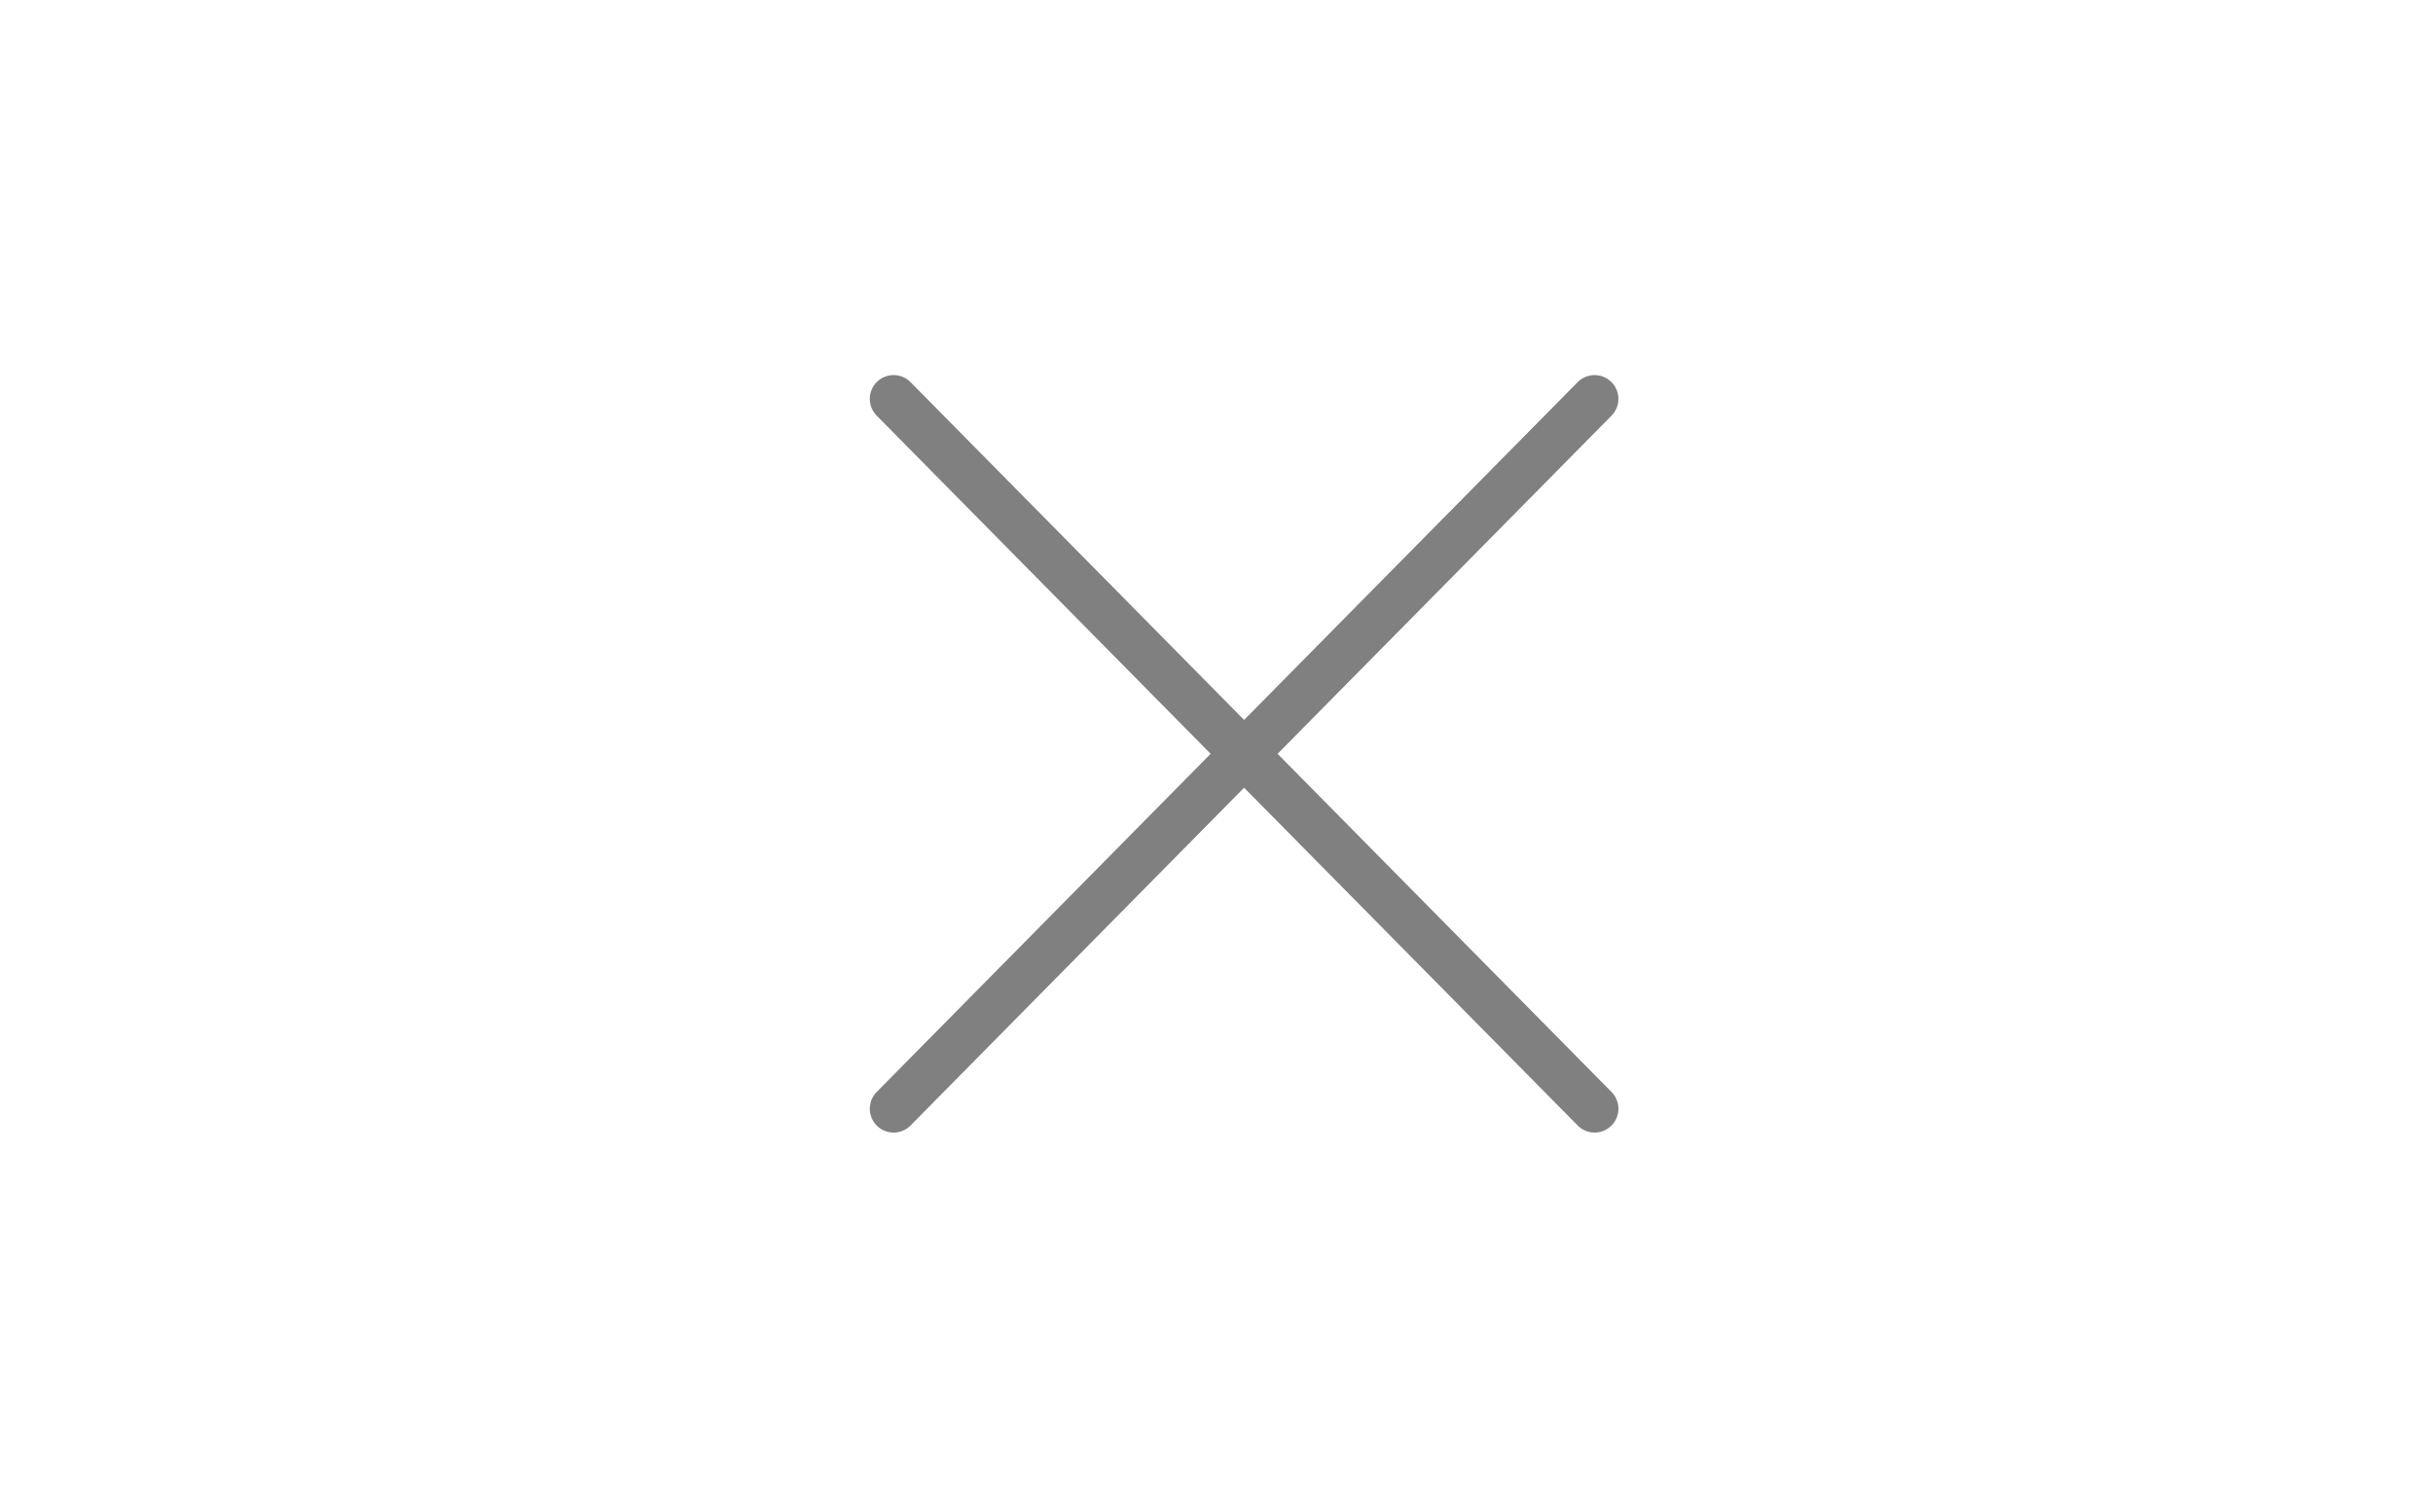
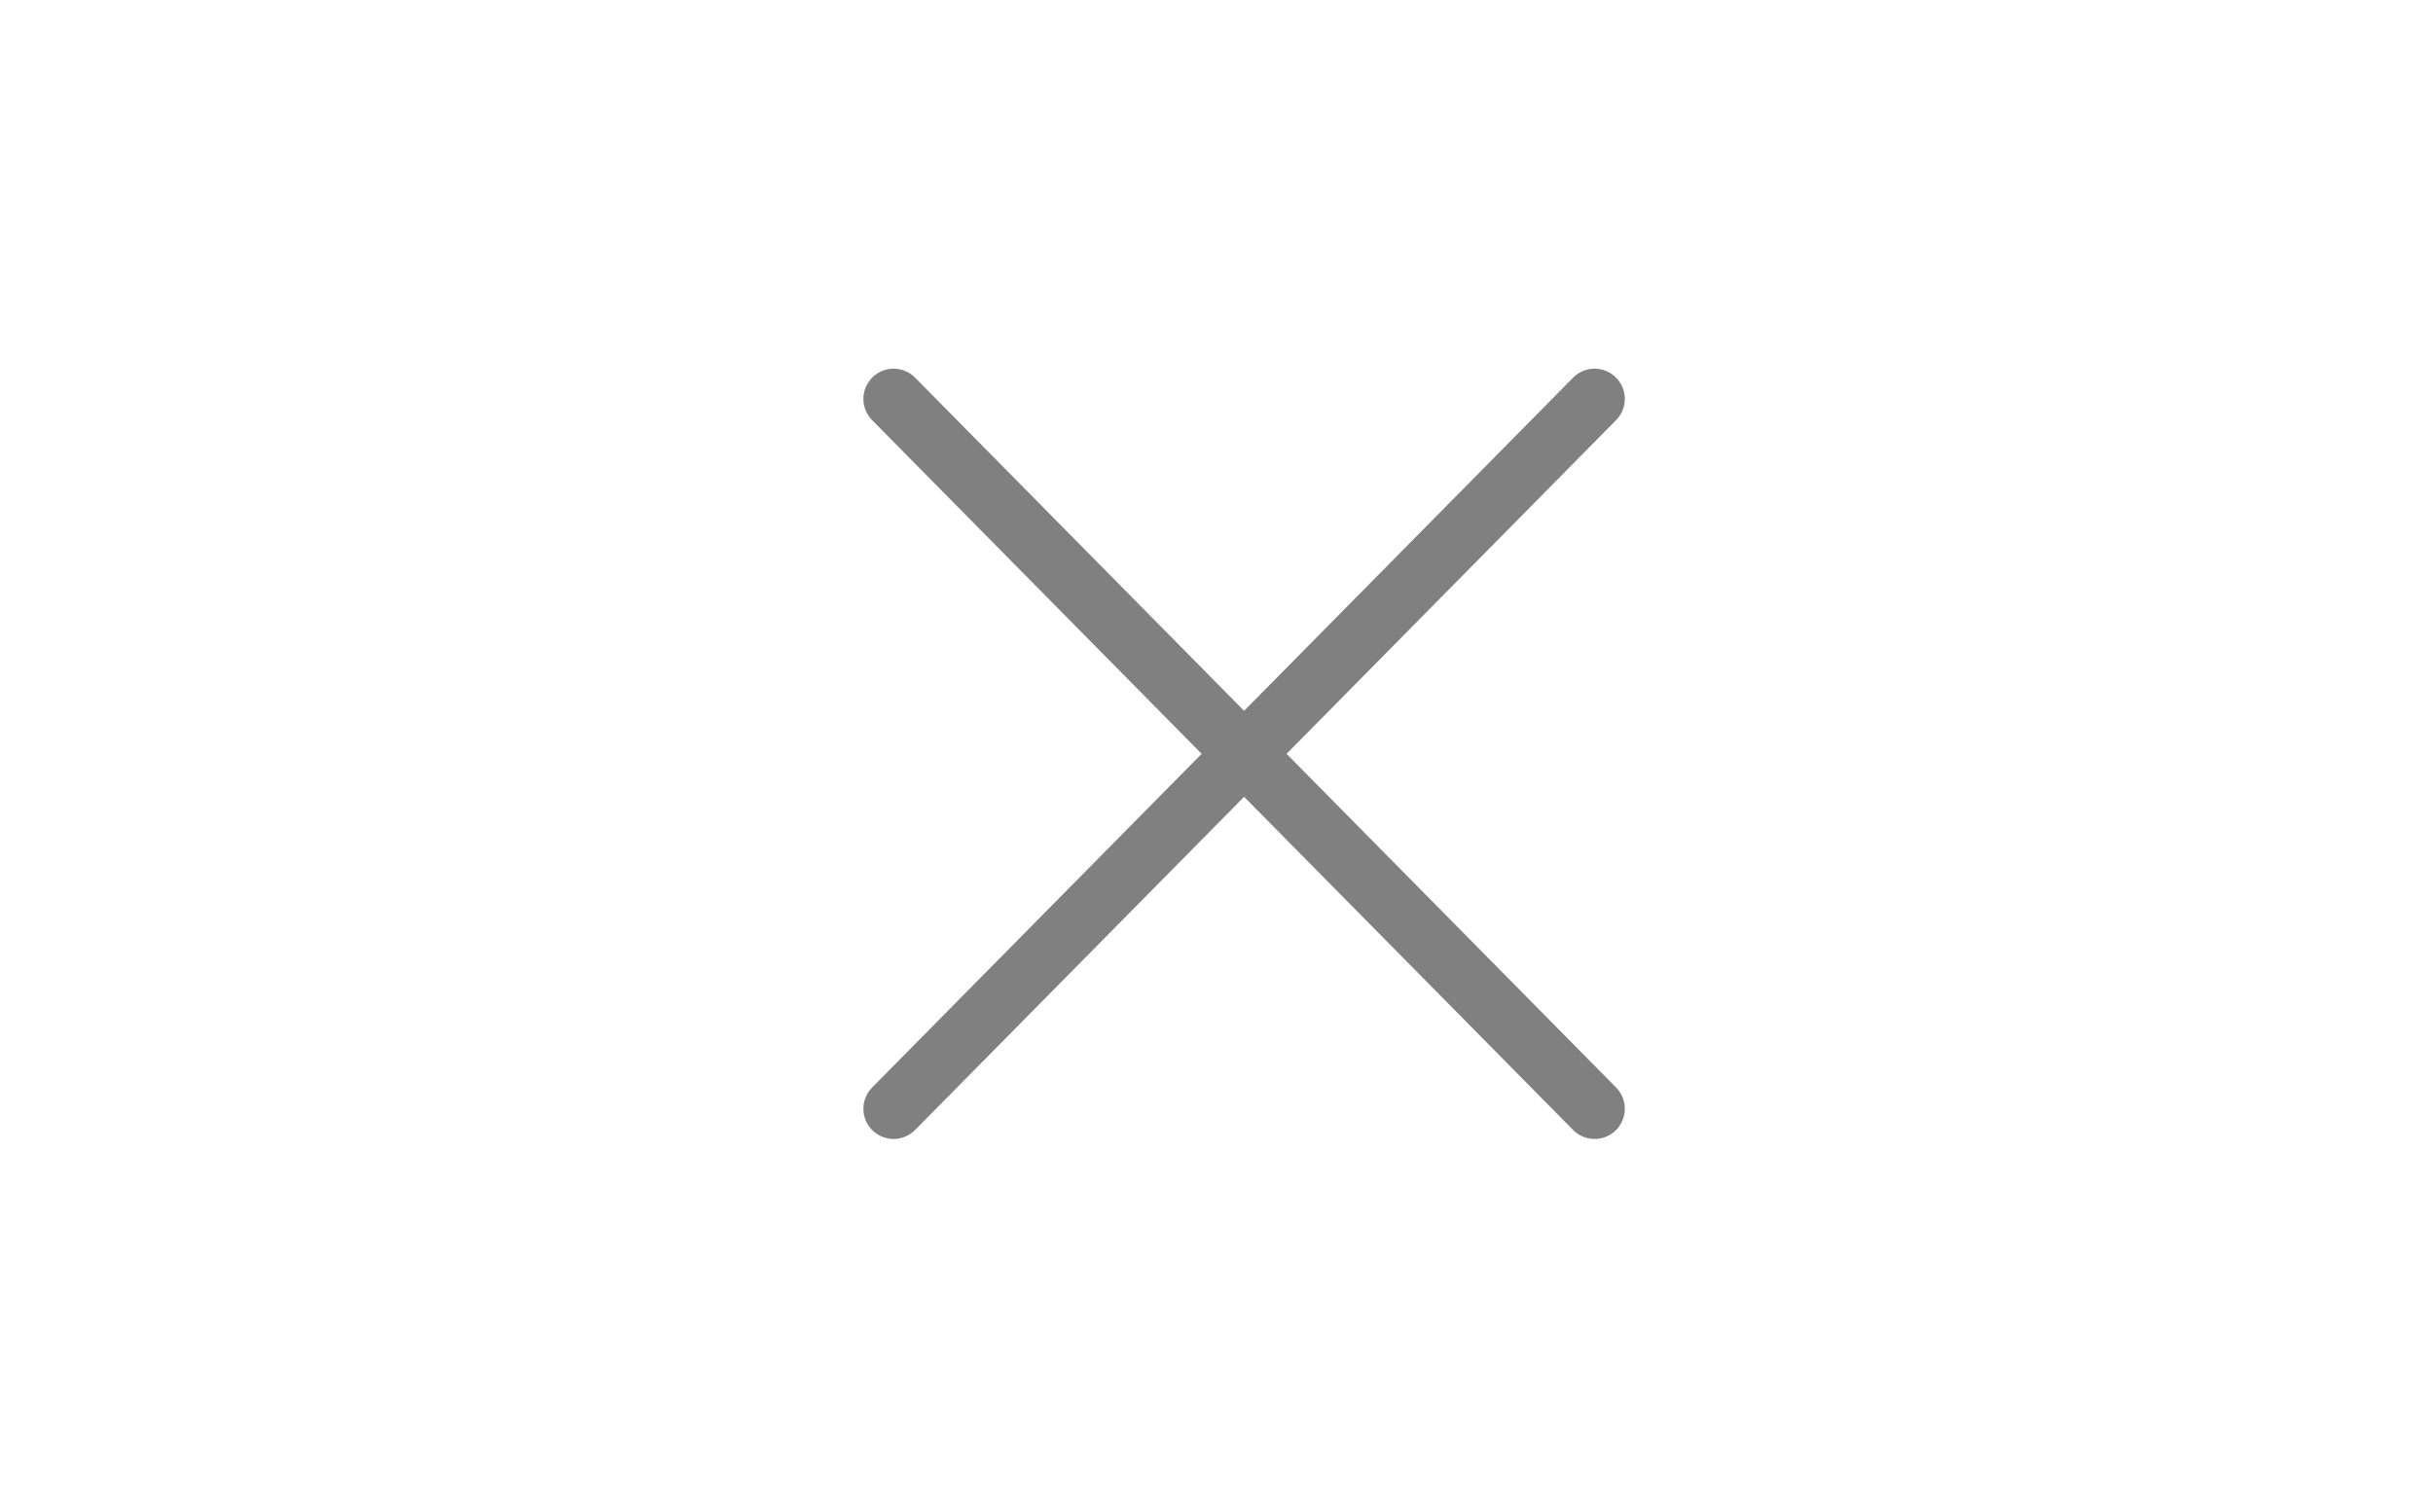
<svg xmlns="http://www.w3.org/2000/svg" width="209.225mm" height="129.975mm" viewBox="0 0 209.225 129.975" version="1.1" id="svg77099">
  <defs id="defs77096" />
  <g id="layer1" transform="translate(-15.60632,147.4022)">
    <path id="path79185" style="fill:none;stroke:none;stroke-width:1.621;stroke-miterlimit:4;stroke-dasharray:none;stop-color:#000000" d="M 16.417,-146.592 V -18.238 H 161.032 v -0.144 c 34.884,-0.363 62.977,-28.914 62.989,-64.017 -0.003,-35.109 -28.098,-63.671 -62.989,-64.034 v -0.158 z" />
-     <g id="g120457" transform="matrix(0.8923427,-0.9708307,0.9708307,0.8923427,-55.83297,-116.3486)" style="stroke:#808080;stroke-width:3.107;stroke-miterlimit:4;stroke-dasharray:none">
-       <path style="fill:#666666;stroke:#808080;stroke-width:3.107;stroke-linecap:round;stroke-linejoin:miter;stroke-miterlimit:4;stroke-dasharray:none;stroke-opacity:1" d="m 40.19,115.799 65.027,2.323" id="path120443" />
-       <path style="fill:#666666;stroke:#808080;stroke-width:3.107;stroke-linecap:round;stroke-linejoin:miter;stroke-miterlimit:4;stroke-dasharray:none;stroke-opacity:1" d="M 71.127,149.457 74.281,84.464" id="path1407" />
+     <g id="g120457" transform="matrix(0.8923427,-0.9708307,0.9708307,0.8923427,-55.83297,-116.3486)" style="stroke:#808080;stroke-width:3.941;stroke-miterlimit:4;stroke-dasharray:none;fill:#808080">
+       <path style="fill:#808080;stroke:#808080;stroke-width:3.941;stroke-linecap:round;stroke-linejoin:miter;stroke-miterlimit:4;stroke-dasharray:none;stroke-opacity:1" d="m 40.19,115.799 65.027,2.323" id="path120443" />
+       <path style="fill:#808080;stroke:#808080;stroke-width:3.941;stroke-linecap:round;stroke-linejoin:miter;stroke-miterlimit:4;stroke-dasharray:none;stroke-opacity:1" d="M 71.127,149.457 74.281,84.464" id="path1407" />
    </g>
  </g>
</svg>
